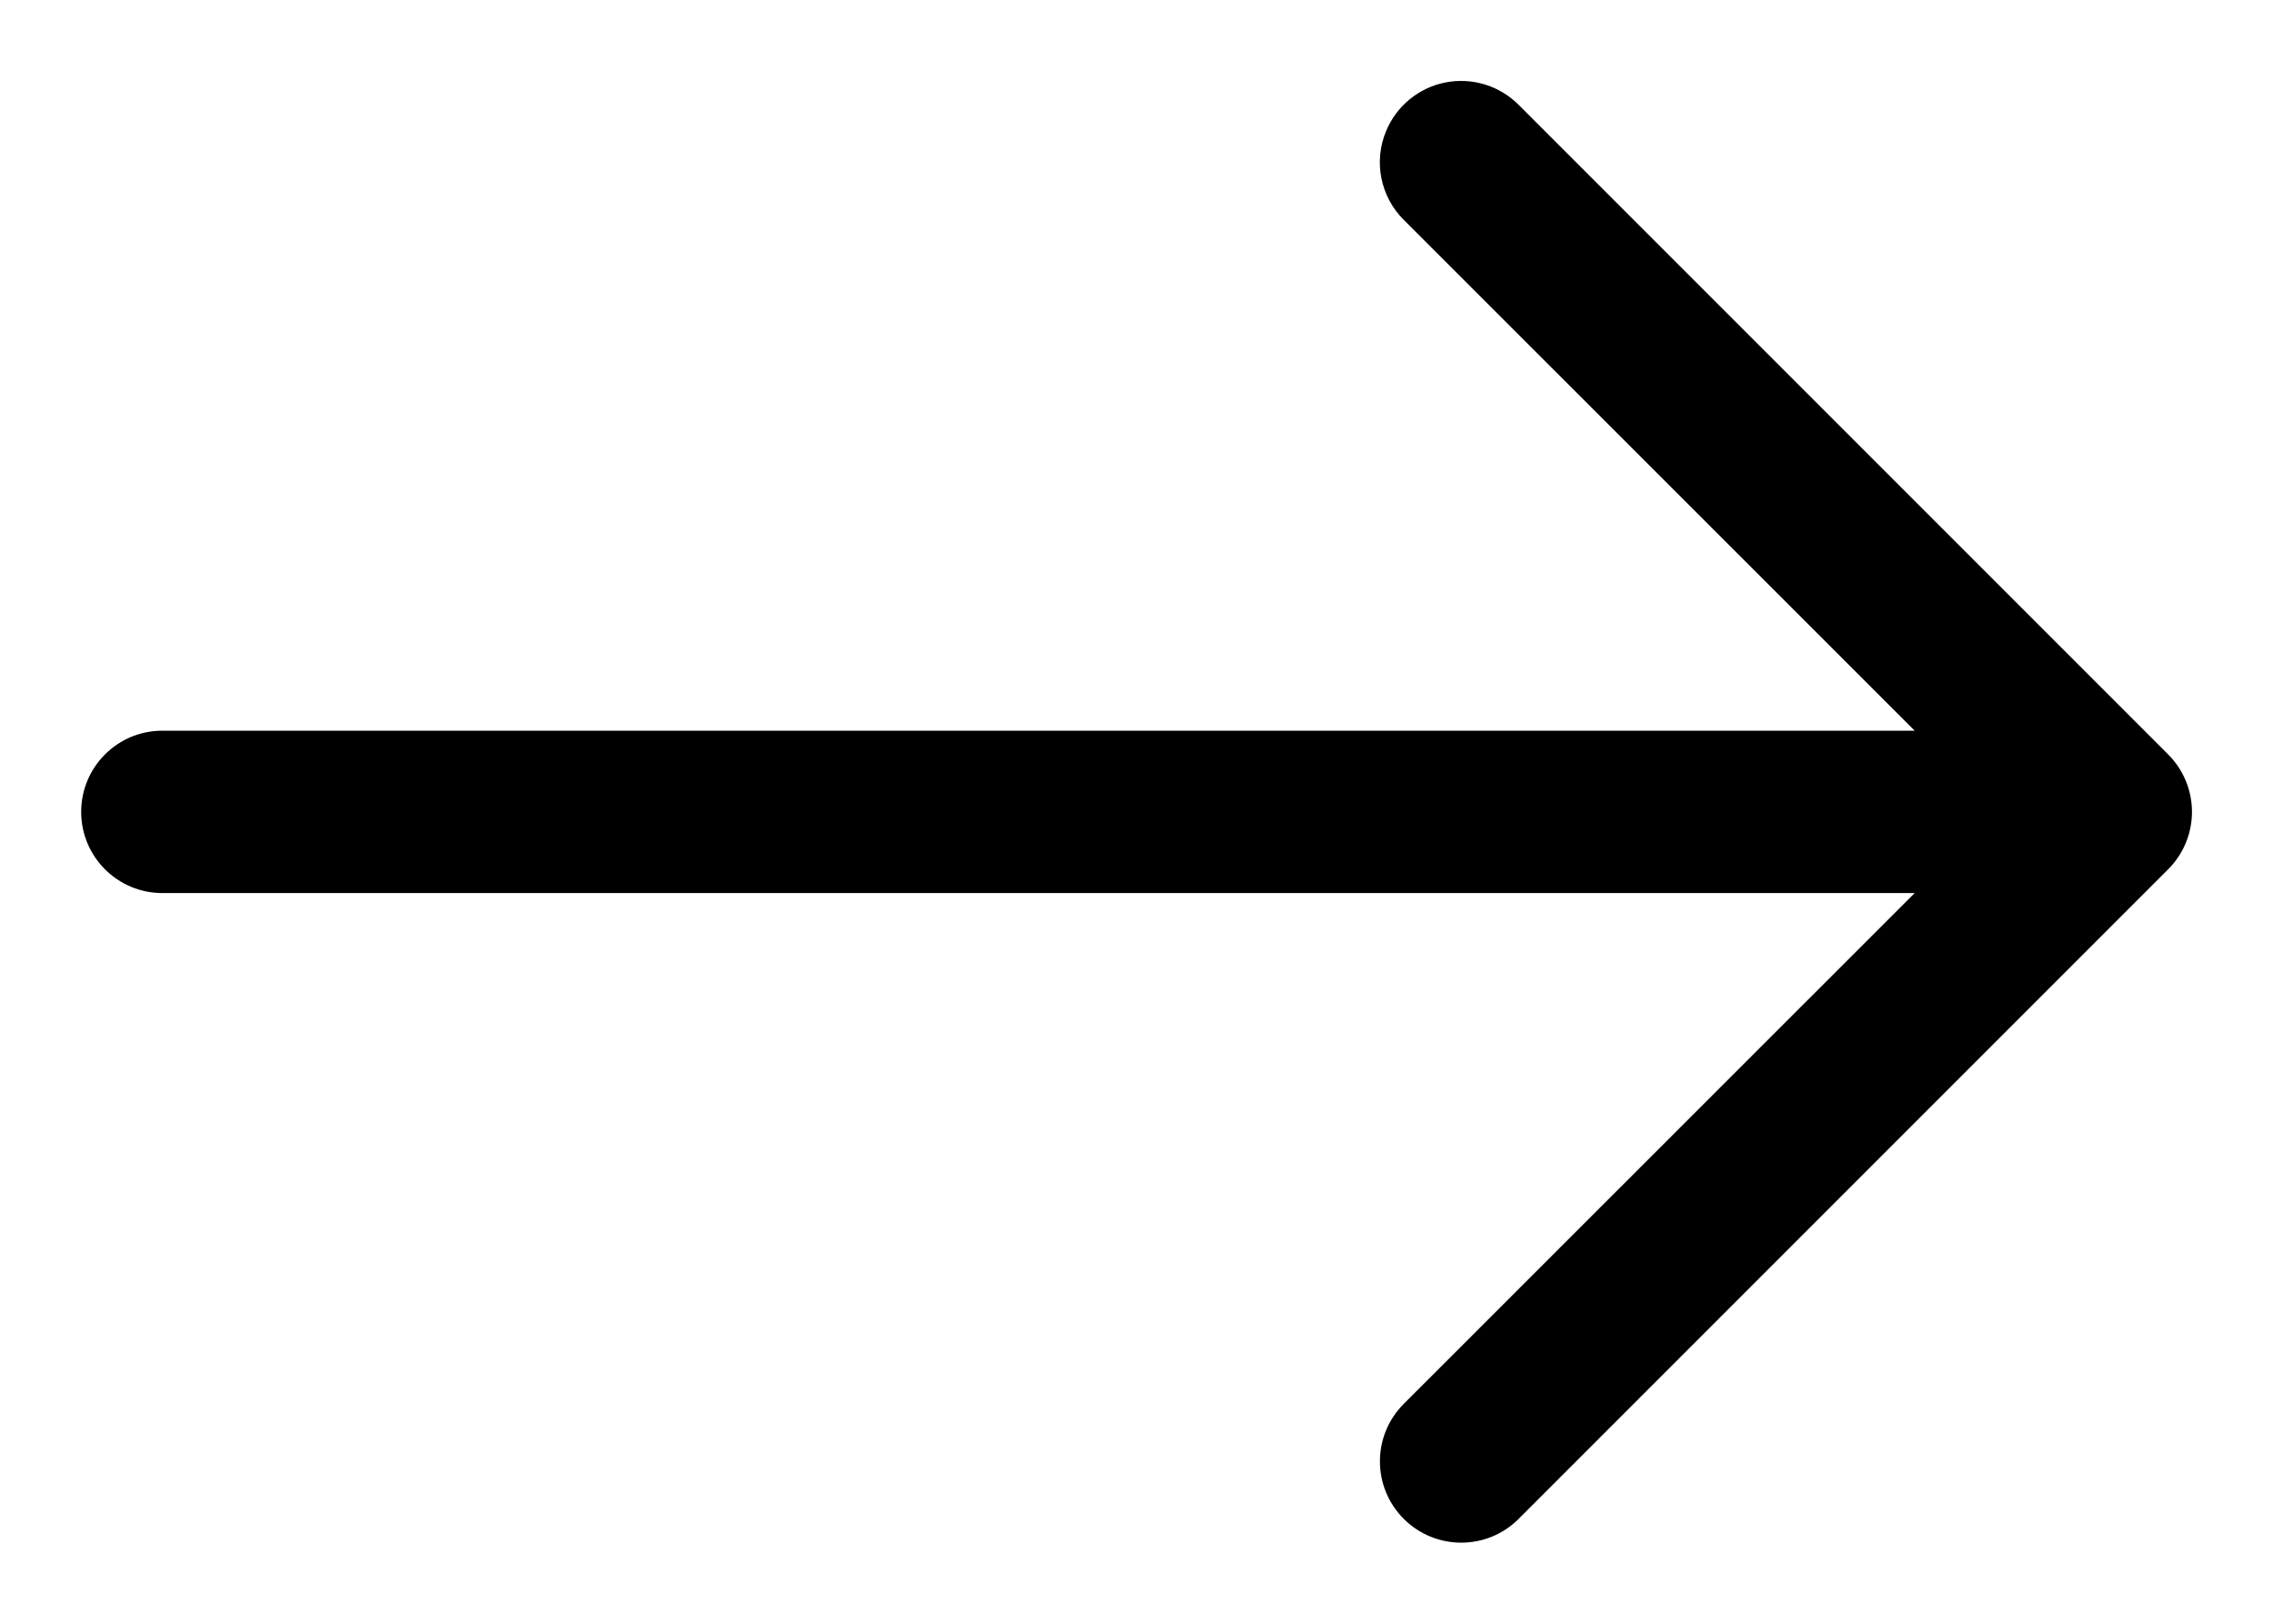
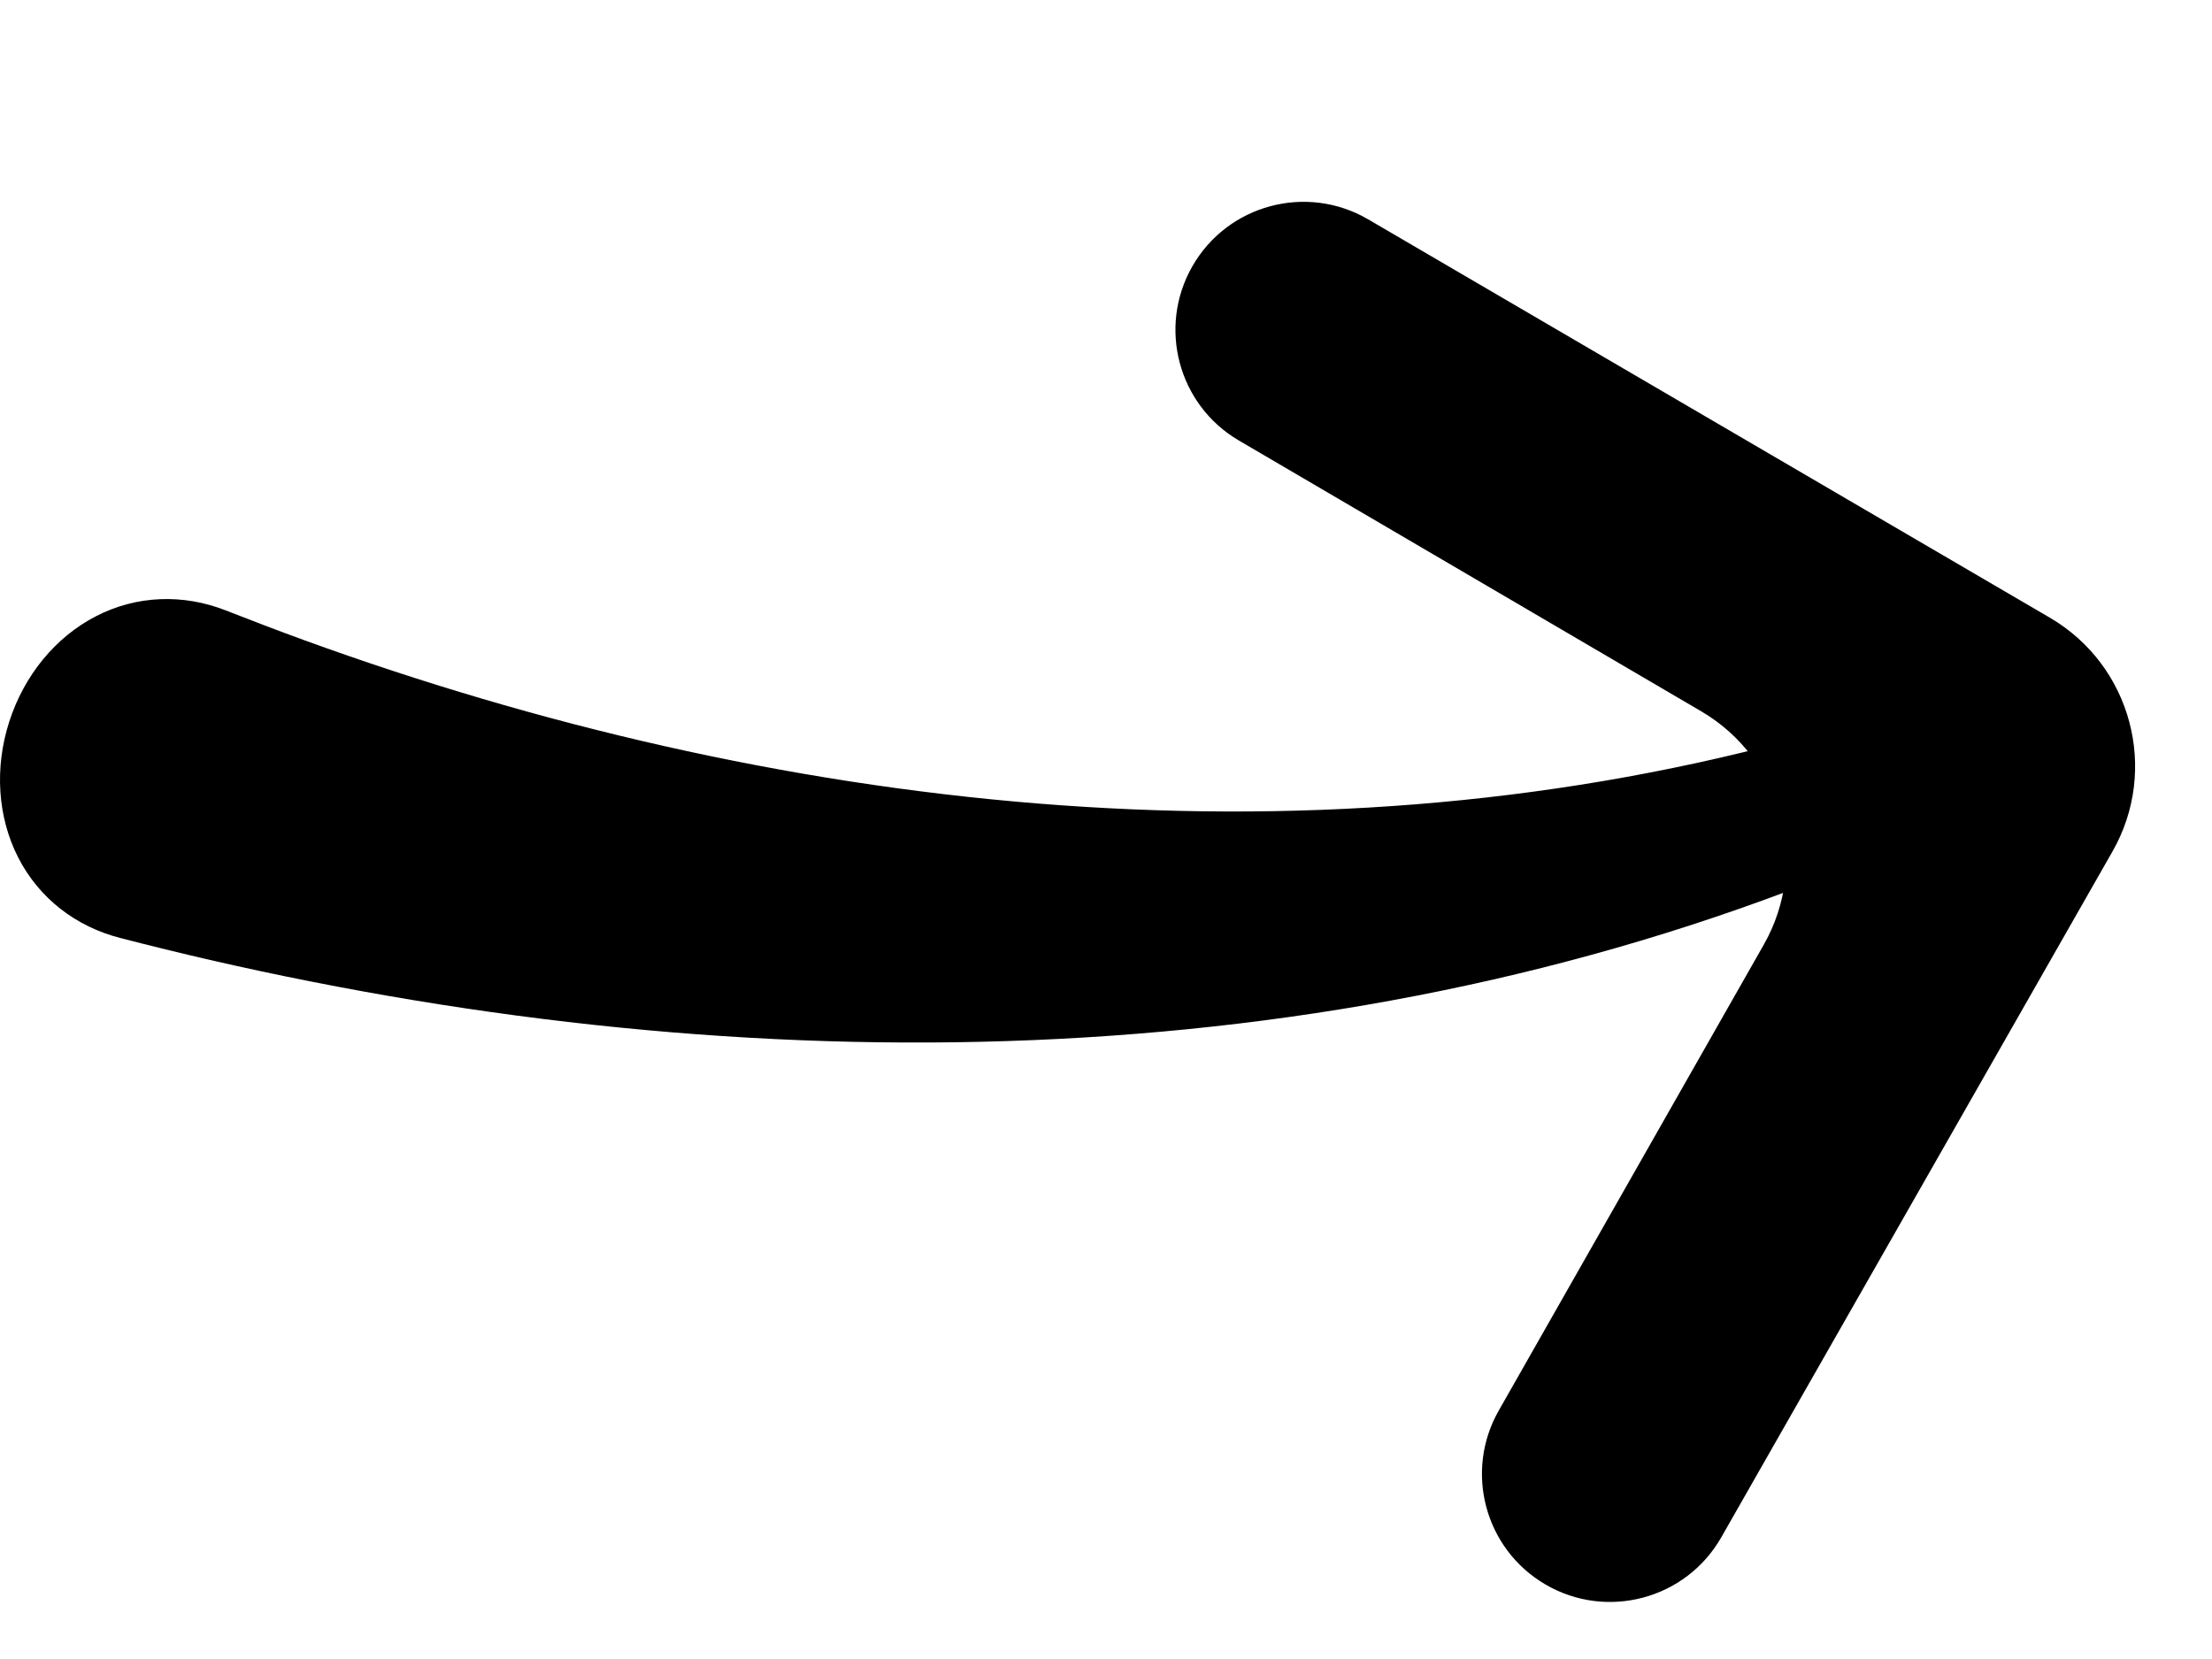
- <svg xmlns="http://www.w3.org/2000/svg" fill="none" class="icon icon-arrow" viewBox="0 0 14 10">
-   <path fill="currentColor" fill-rule="evenodd" d="M8.537.808a.5.5 0 0 1 .817-.162l4 4a.5.5 0 0 1 0 .708l-4 4a.5.5 0 1 1-.708-.708L11.793 5.5H1a.5.5 0 0 1 0-1h10.793L8.646 1.354a.5.5 0 0 1-.109-.546" clip-rule="evenodd" />
+ <svg xmlns="http://www.w3.org/2000/svg" width="20" height="15" viewBox="0 0 20 15" class="icon icon-arrow" fill="none">
+   <path d="M2.041 5.519C1.656 5.368 1.236 5.382 0.869 5.571C0.502 5.759 0.218 6.107 0.084 6.524C-0.051 6.941 -0.023 7.389 0.166 7.756C0.354 8.123 0.688 8.379 1.088 8.481C1.362 8.552 1.633 8.618 1.901 8.68C6.773 9.798 11.974 9.757 16.598 7.888C16.858 7.777 17.096 7.671 17.373 7.525C17.5 7.454 17.596 7.331 17.641 7.188C17.686 7.045 17.677 6.893 17.614 6.762C17.551 6.63 17.438 6.529 17.298 6.475C17.157 6.421 17.002 6.42 16.867 6.475C16.671 6.547 16.415 6.629 16.176 6.696C11.732 7.886 6.978 7.326 2.747 5.787C2.514 5.702 2.278 5.612 2.041 5.519Z" fill="currentColor" />
+   <path d="M10.78 2.409C10.466 2.96 10.653 3.661 11.2 3.982L15.381 6.431C16.116 6.861 16.368 7.802 15.947 8.542L13.551 12.754C13.237 13.305 13.425 14.006 13.973 14.326C14.529 14.651 15.244 14.459 15.563 13.9L19.1 7.699C19.523 6.958 19.27 6.015 18.534 5.585L12.37 1.983C11.813 1.658 11.099 1.85 10.78 2.409Z" fill="currentColor" />
</svg>
